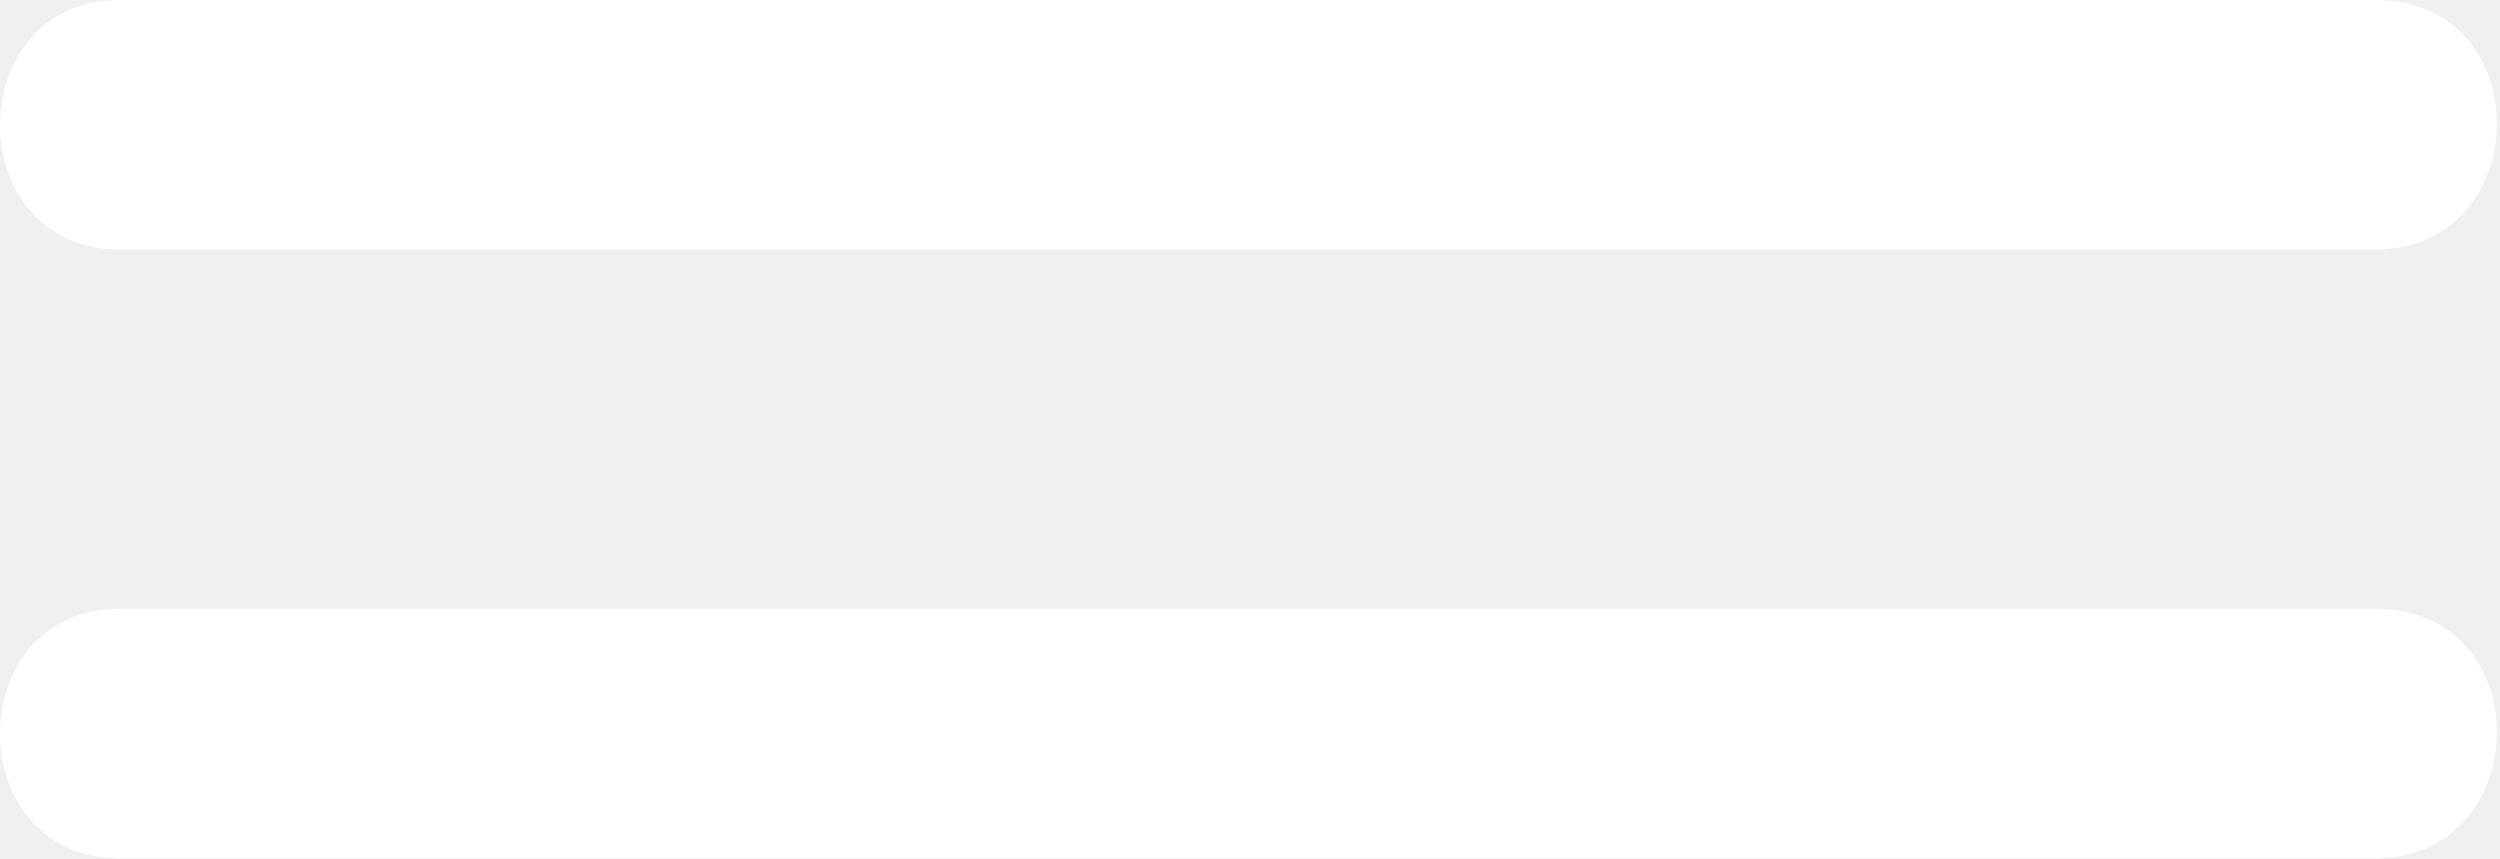
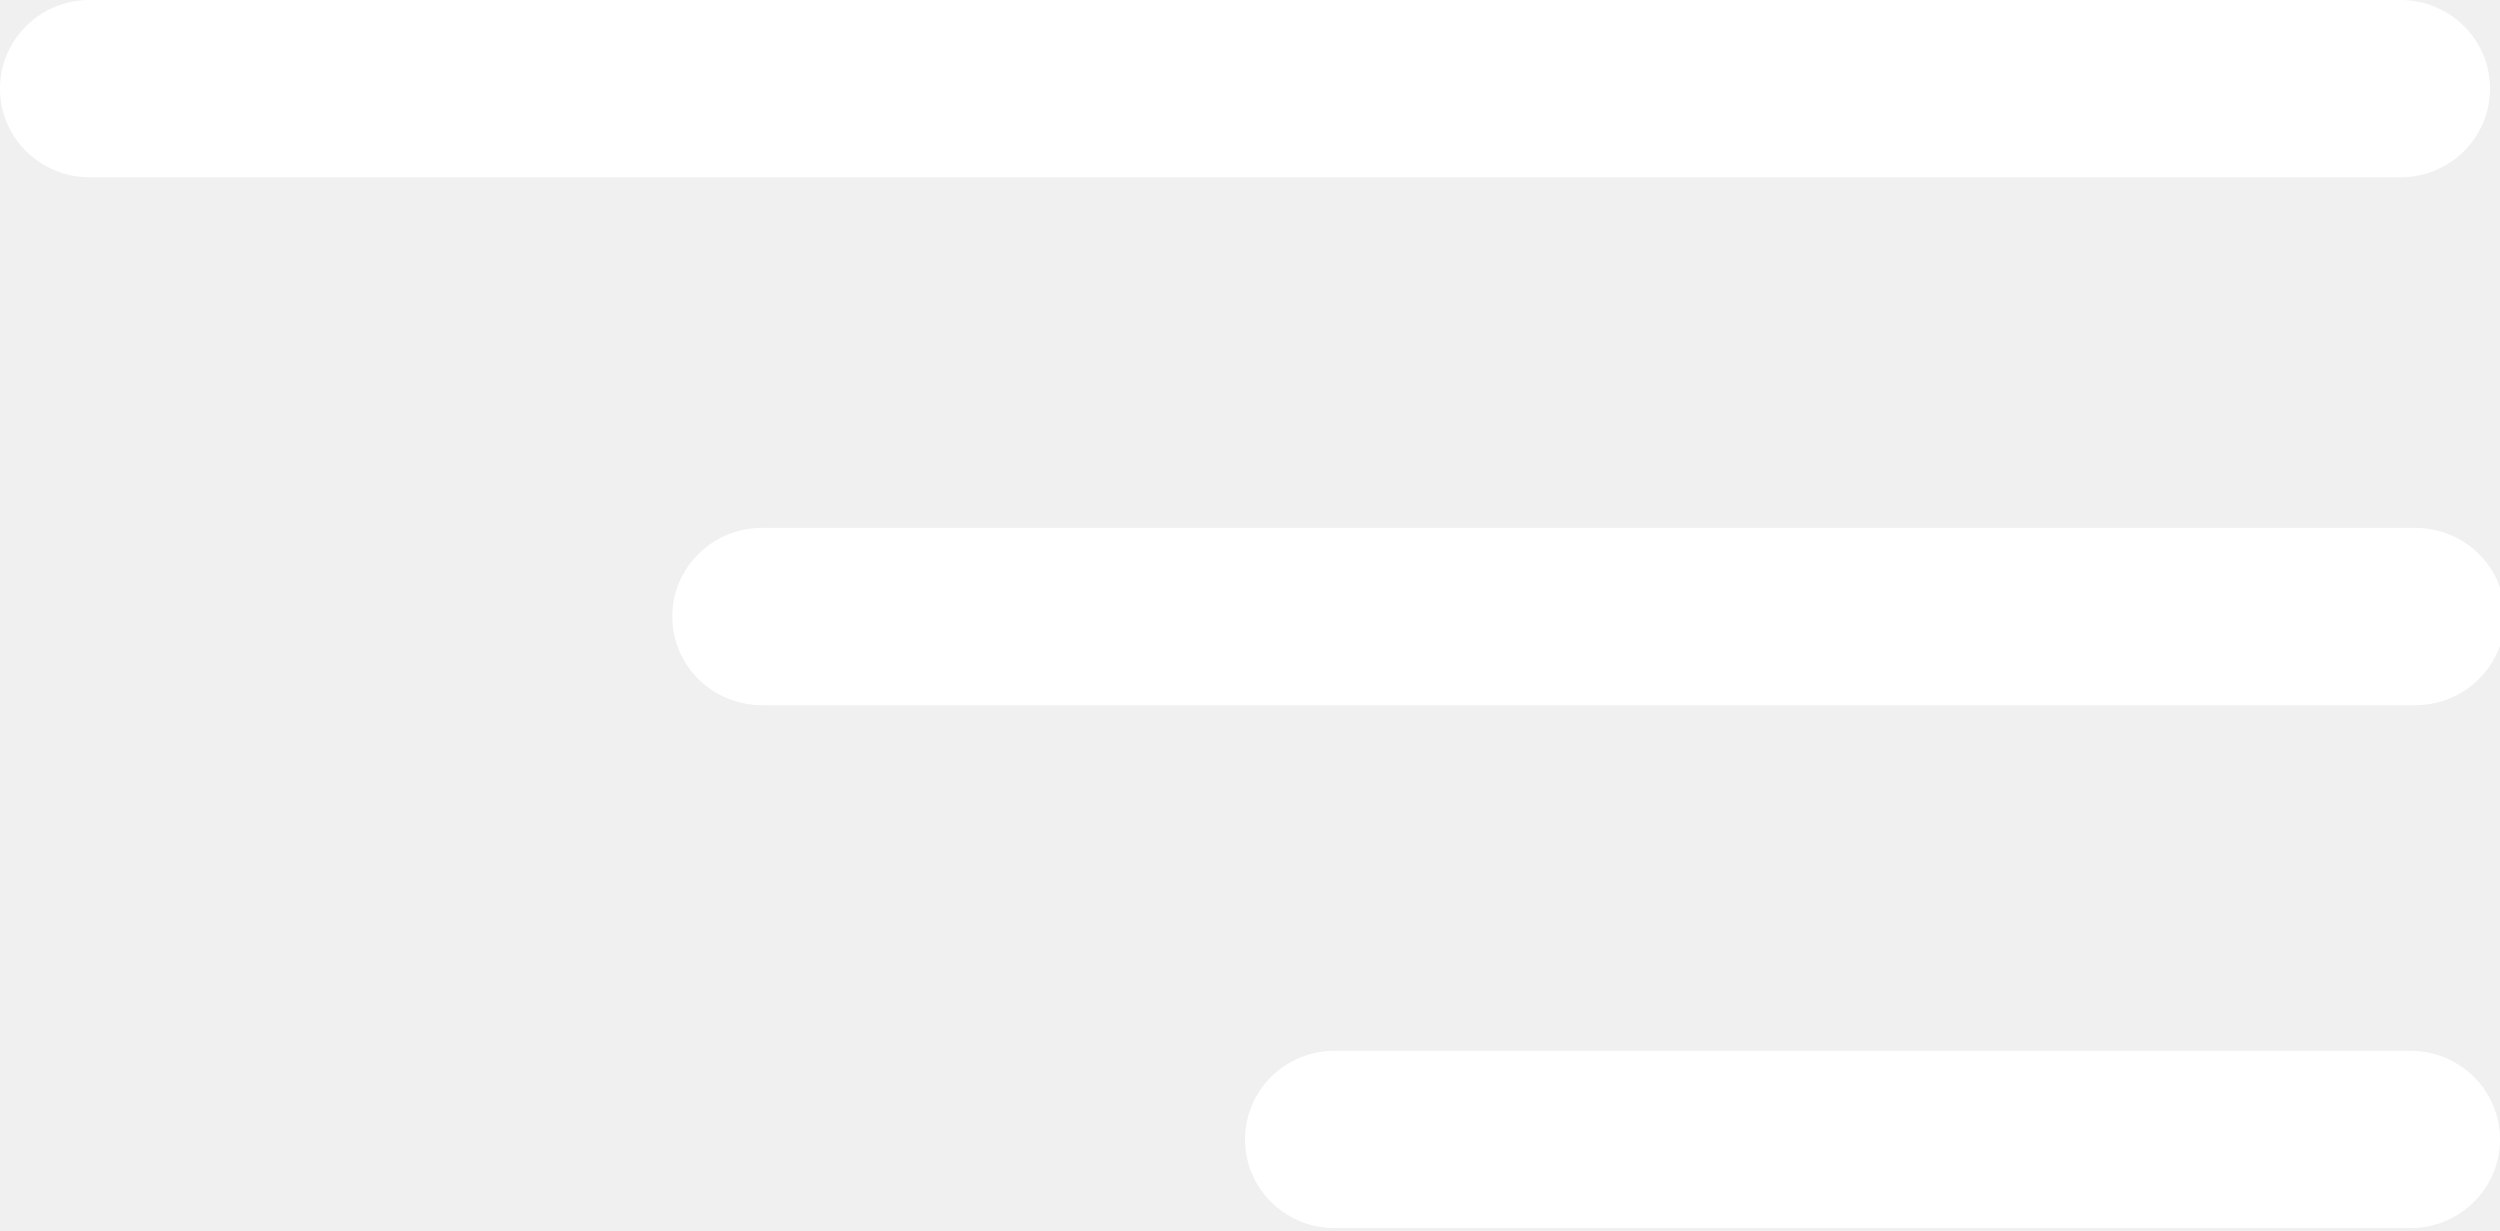
- <svg xmlns="http://www.w3.org/2000/svg" id="ee79595f-1454-49d5-ad34-32cbd089af6a" data-name="Capa 1" width="50.1" height="17.2" viewBox="0 0 50.1 17.2">
+ <svg xmlns="http://www.w3.org/2000/svg" id="ac1ad801-8328-44e9-9773-f490dd9dbda4" data-name="ee79595f-1454-49d5-ad34-32cbd089af6a" width="50.2" height="24.7" viewBox="0 0 50.2 24.7">
  <defs>
    <style>
-       .a4ad815a-7eec-4cd5-91ad-2e120e1384f4 {
+       .e3a460af-1496-4197-8138-5eddc1d0e5f8 {
        fill: #fff;
      }
    </style>
  </defs>
-   <path class="a4ad815a-7eec-4cd5-91ad-2e120e1384f4" d="M-520.1,140.4h45.2c3.2,0,3.3-5,0-5h-45.2c-3.2,0-3.2,5,0,5Z" transform="translate(522.5 -135.4)" />
-   <path class="a4ad815a-7eec-4cd5-91ad-2e120e1384f4" d="M-520.1,152.6h45.2c3.2,0,3.3-5,0-5h-45.2c-3.2,0-3.2,5,0,5Z" transform="translate(522.5 -135.4)" />
+   <rect class="e3a460af-1496-4197-8138-5eddc1d0e5f8" width="50" height="3.56" rx="1.8" />
+   <rect class="e3a460af-1496-4197-8138-5eddc1d0e5f8" x="13.5" y="10.6" width="36.8" height="3.56" rx="1.8" />
+   <rect class="e3a460af-1496-4197-8138-5eddc1d0e5f8" x="25" y="21.1" width="25.2" height="3.56" rx="1.8" />
</svg>
